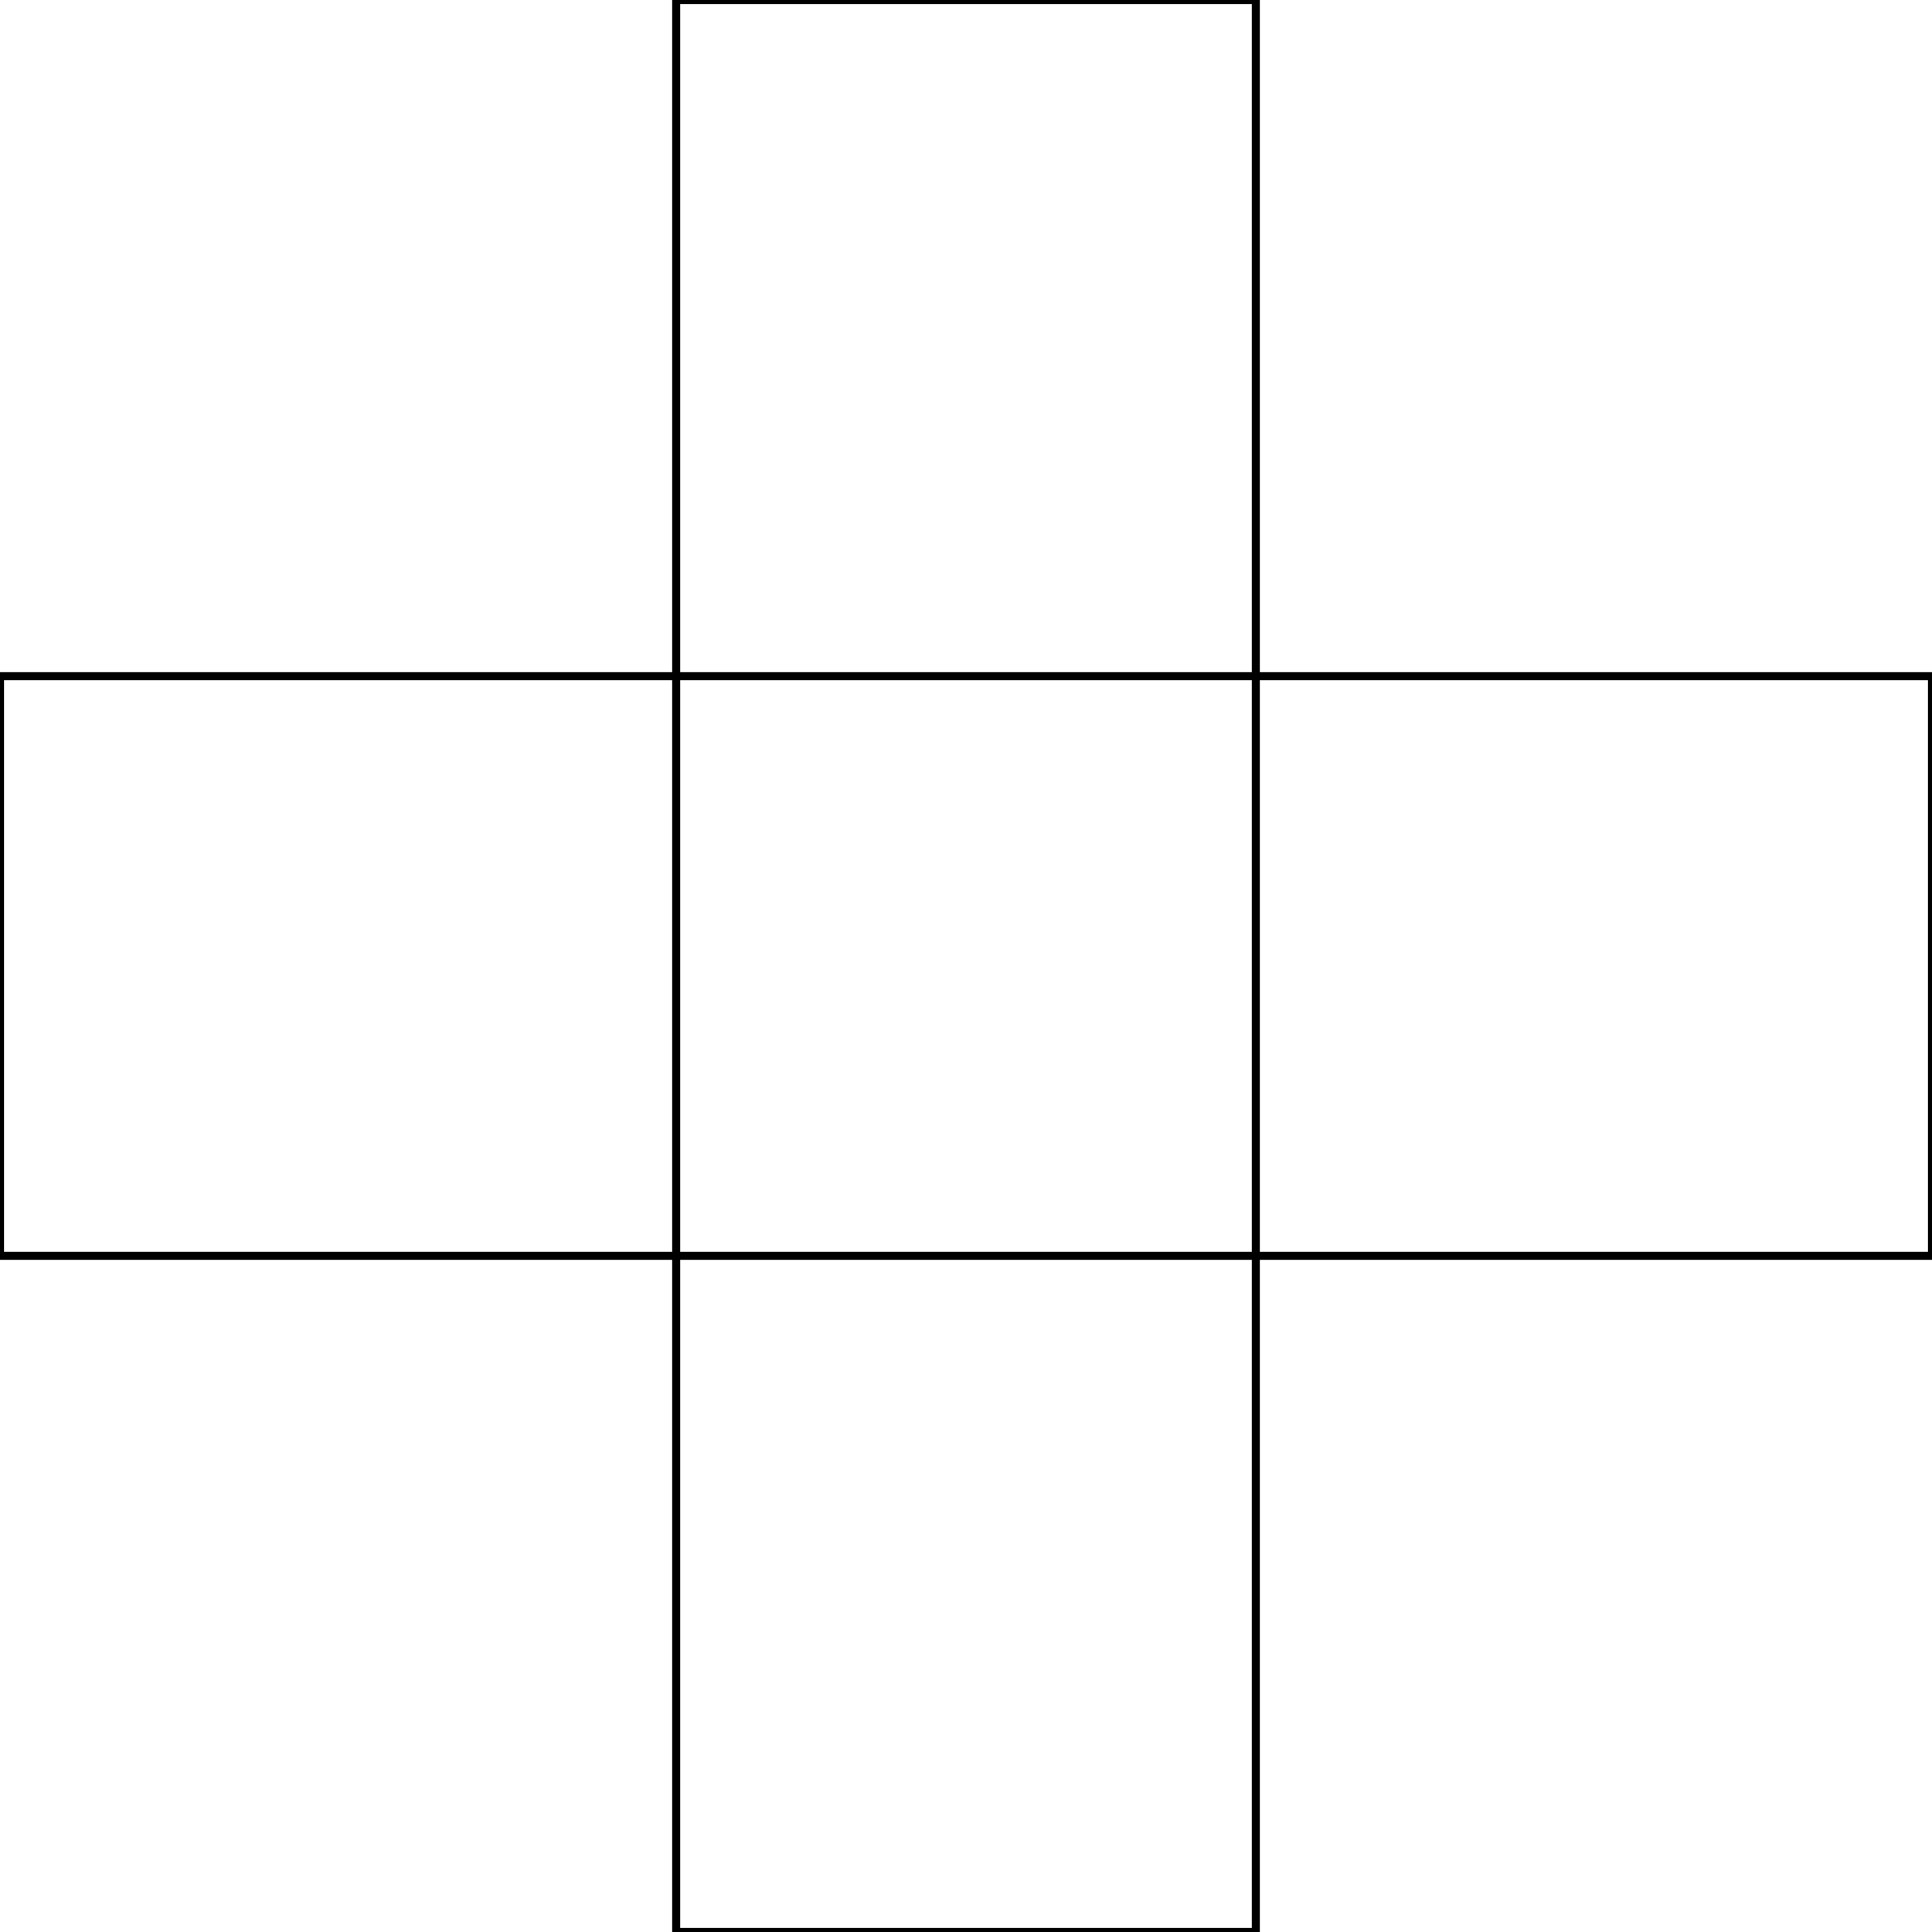
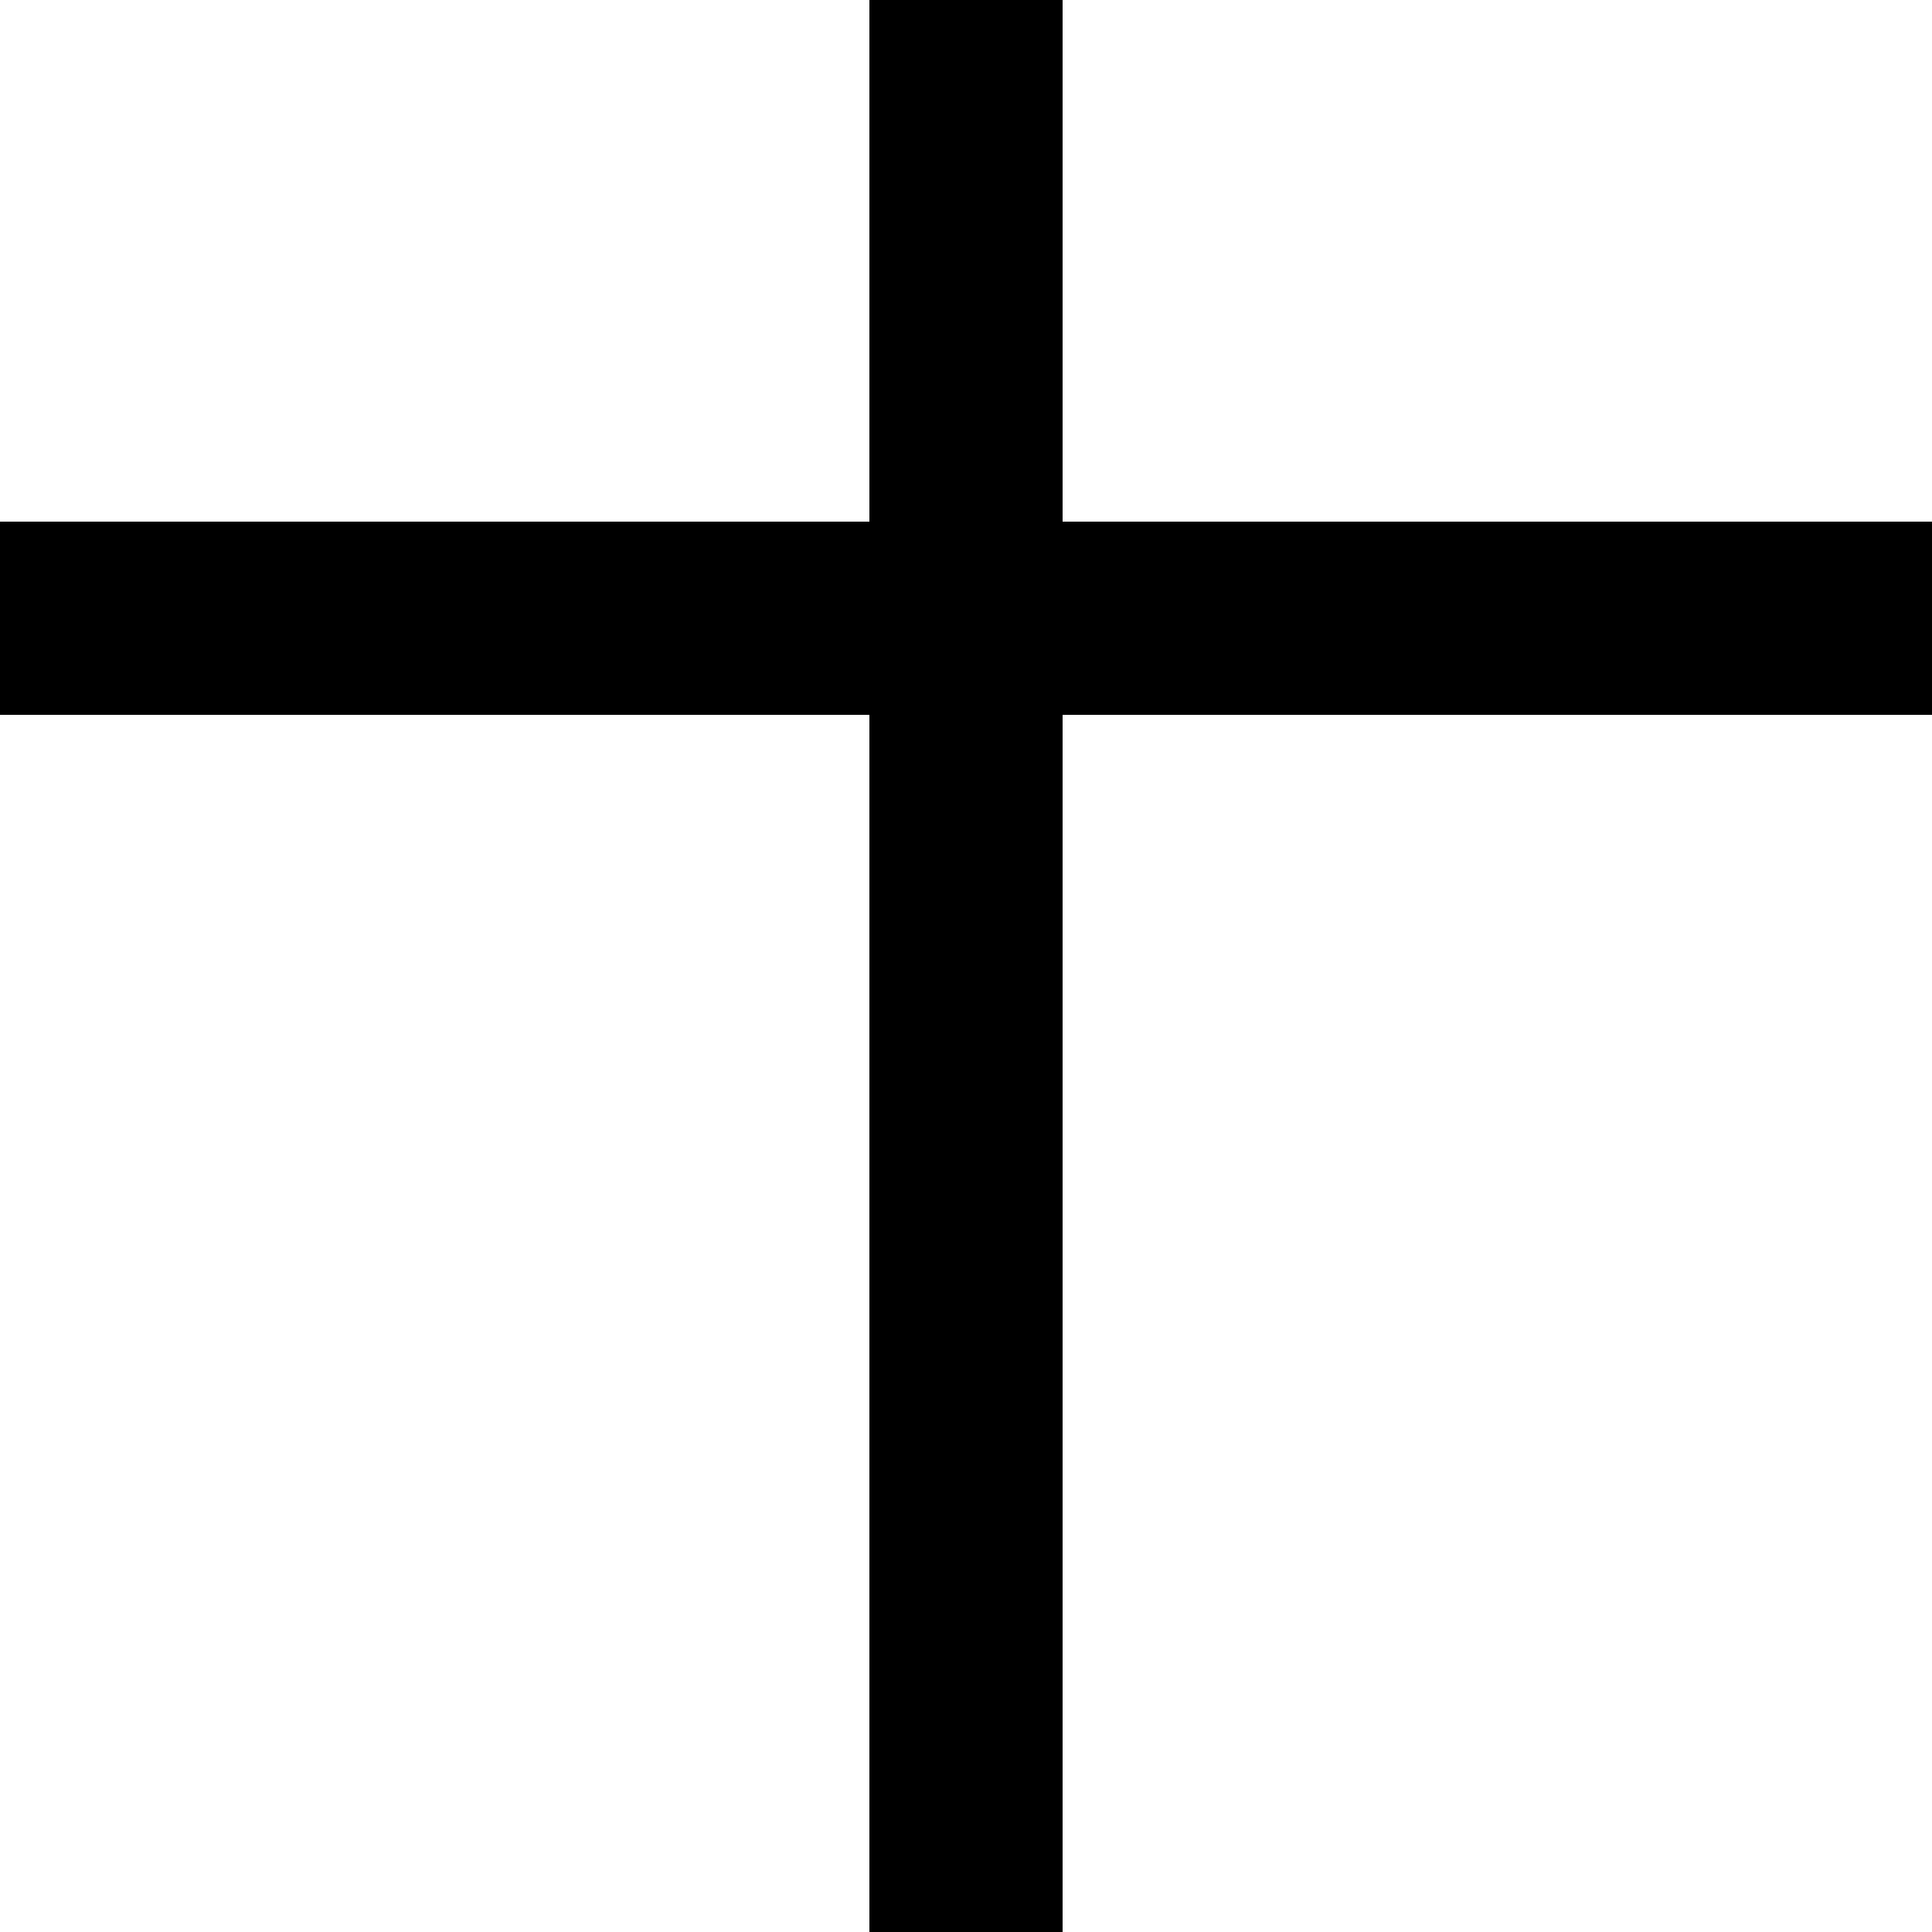
- <svg xmlns="http://www.w3.org/2000/svg" version="1.1" width="120.0" height="120.0" font-size="1" viewBox="0 0 120 120" stroke="rgb(0,0,0)" stroke-opacity="1">
+ <svg xmlns="http://www.w3.org/2000/svg" version="1.1" width="120.0" height="120" font-size="1" viewBox="0 0 120 120" stroke="rgb(0,0,0)" stroke-opacity="1">
  <g>
    <g fill="rgb(0,0,0)" fill-opacity="0.0">
      <g stroke="rgb(0,0,0)" stroke-opacity="1.0" stroke-width="0.5" stroke-linecap="butt" stroke-linejoin="miter" font-size="1.0em" stroke-miterlimit="10.0">
-         <g>
-           <path d="M 120.0,78.0 l -1.3322676295501878e-14,-36.0 h -120.0 l -1.3322676295501878e-14,36.0 Z" />
+         <g fill="rgb(0,0,0)" fill-opacity="1.0" stroke-width="0.0">
+           <g fill="rgb(0,0,0)" fill-opacity="1.0">
+             <g fill="rgb(0,0,0)" fill-opacity="1.0">
+               <path d="M 120.0,44.4 l -1.3322676295501878e-14,-12.0 h -120.0 l -1.3322676295501878e-14,12.0 Z" />
+             </g>
+           </g>
        </g>
-         <g>
-           <path d="M 78,120.0 l -3.9968028886505635e-15,-120.0 h -36.0 l -3.9968028886505635e-15,120.0 Z" />
+         <g fill="rgb(0,0,0)" fill-opacity="1.0" stroke-width="0.0">
+           <g fill="rgb(0,0,0)" fill-opacity="1.0">
+             <g fill="rgb(0,0,0)" fill-opacity="1.0">
+               <path d="M 66,0.0 l -12.0,1.2587888216013466e-14 l -7.34788079488412e-15,120.0 l 12.0,1.4057464374990291e-14 Z" />
+             </g>
+           </g>
        </g>
      </g>
    </g>
  </g>
</svg>
